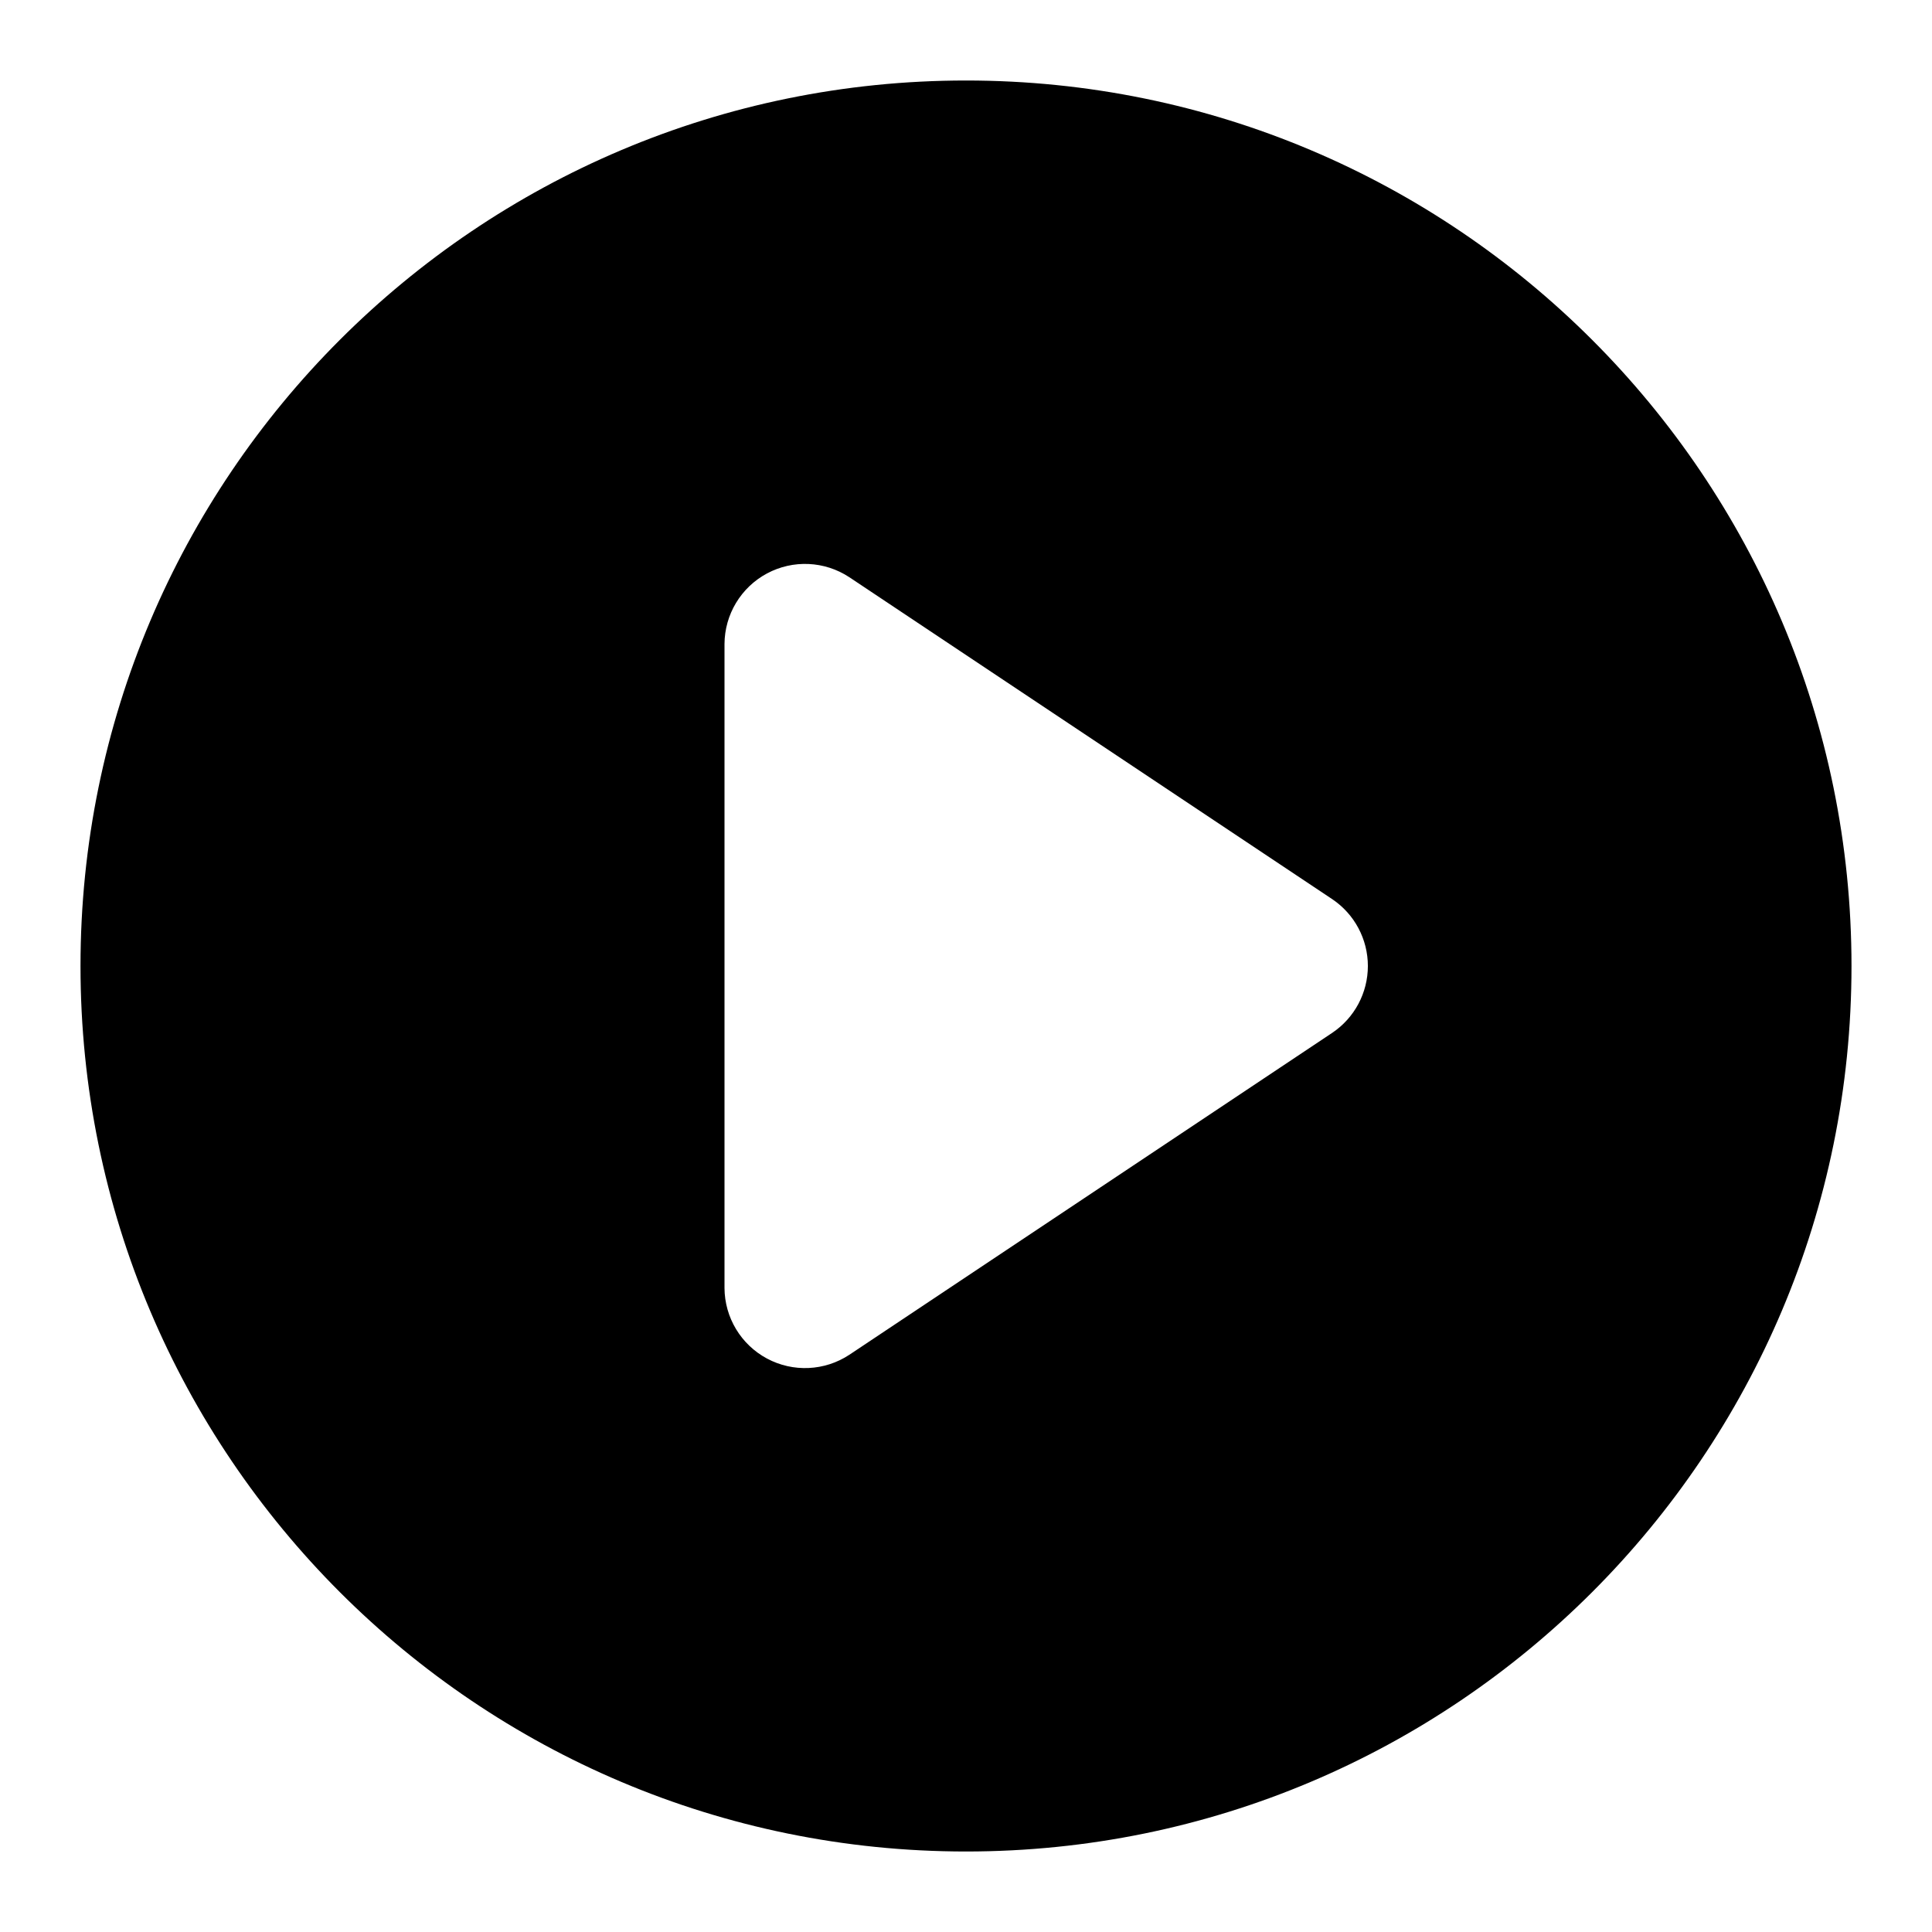
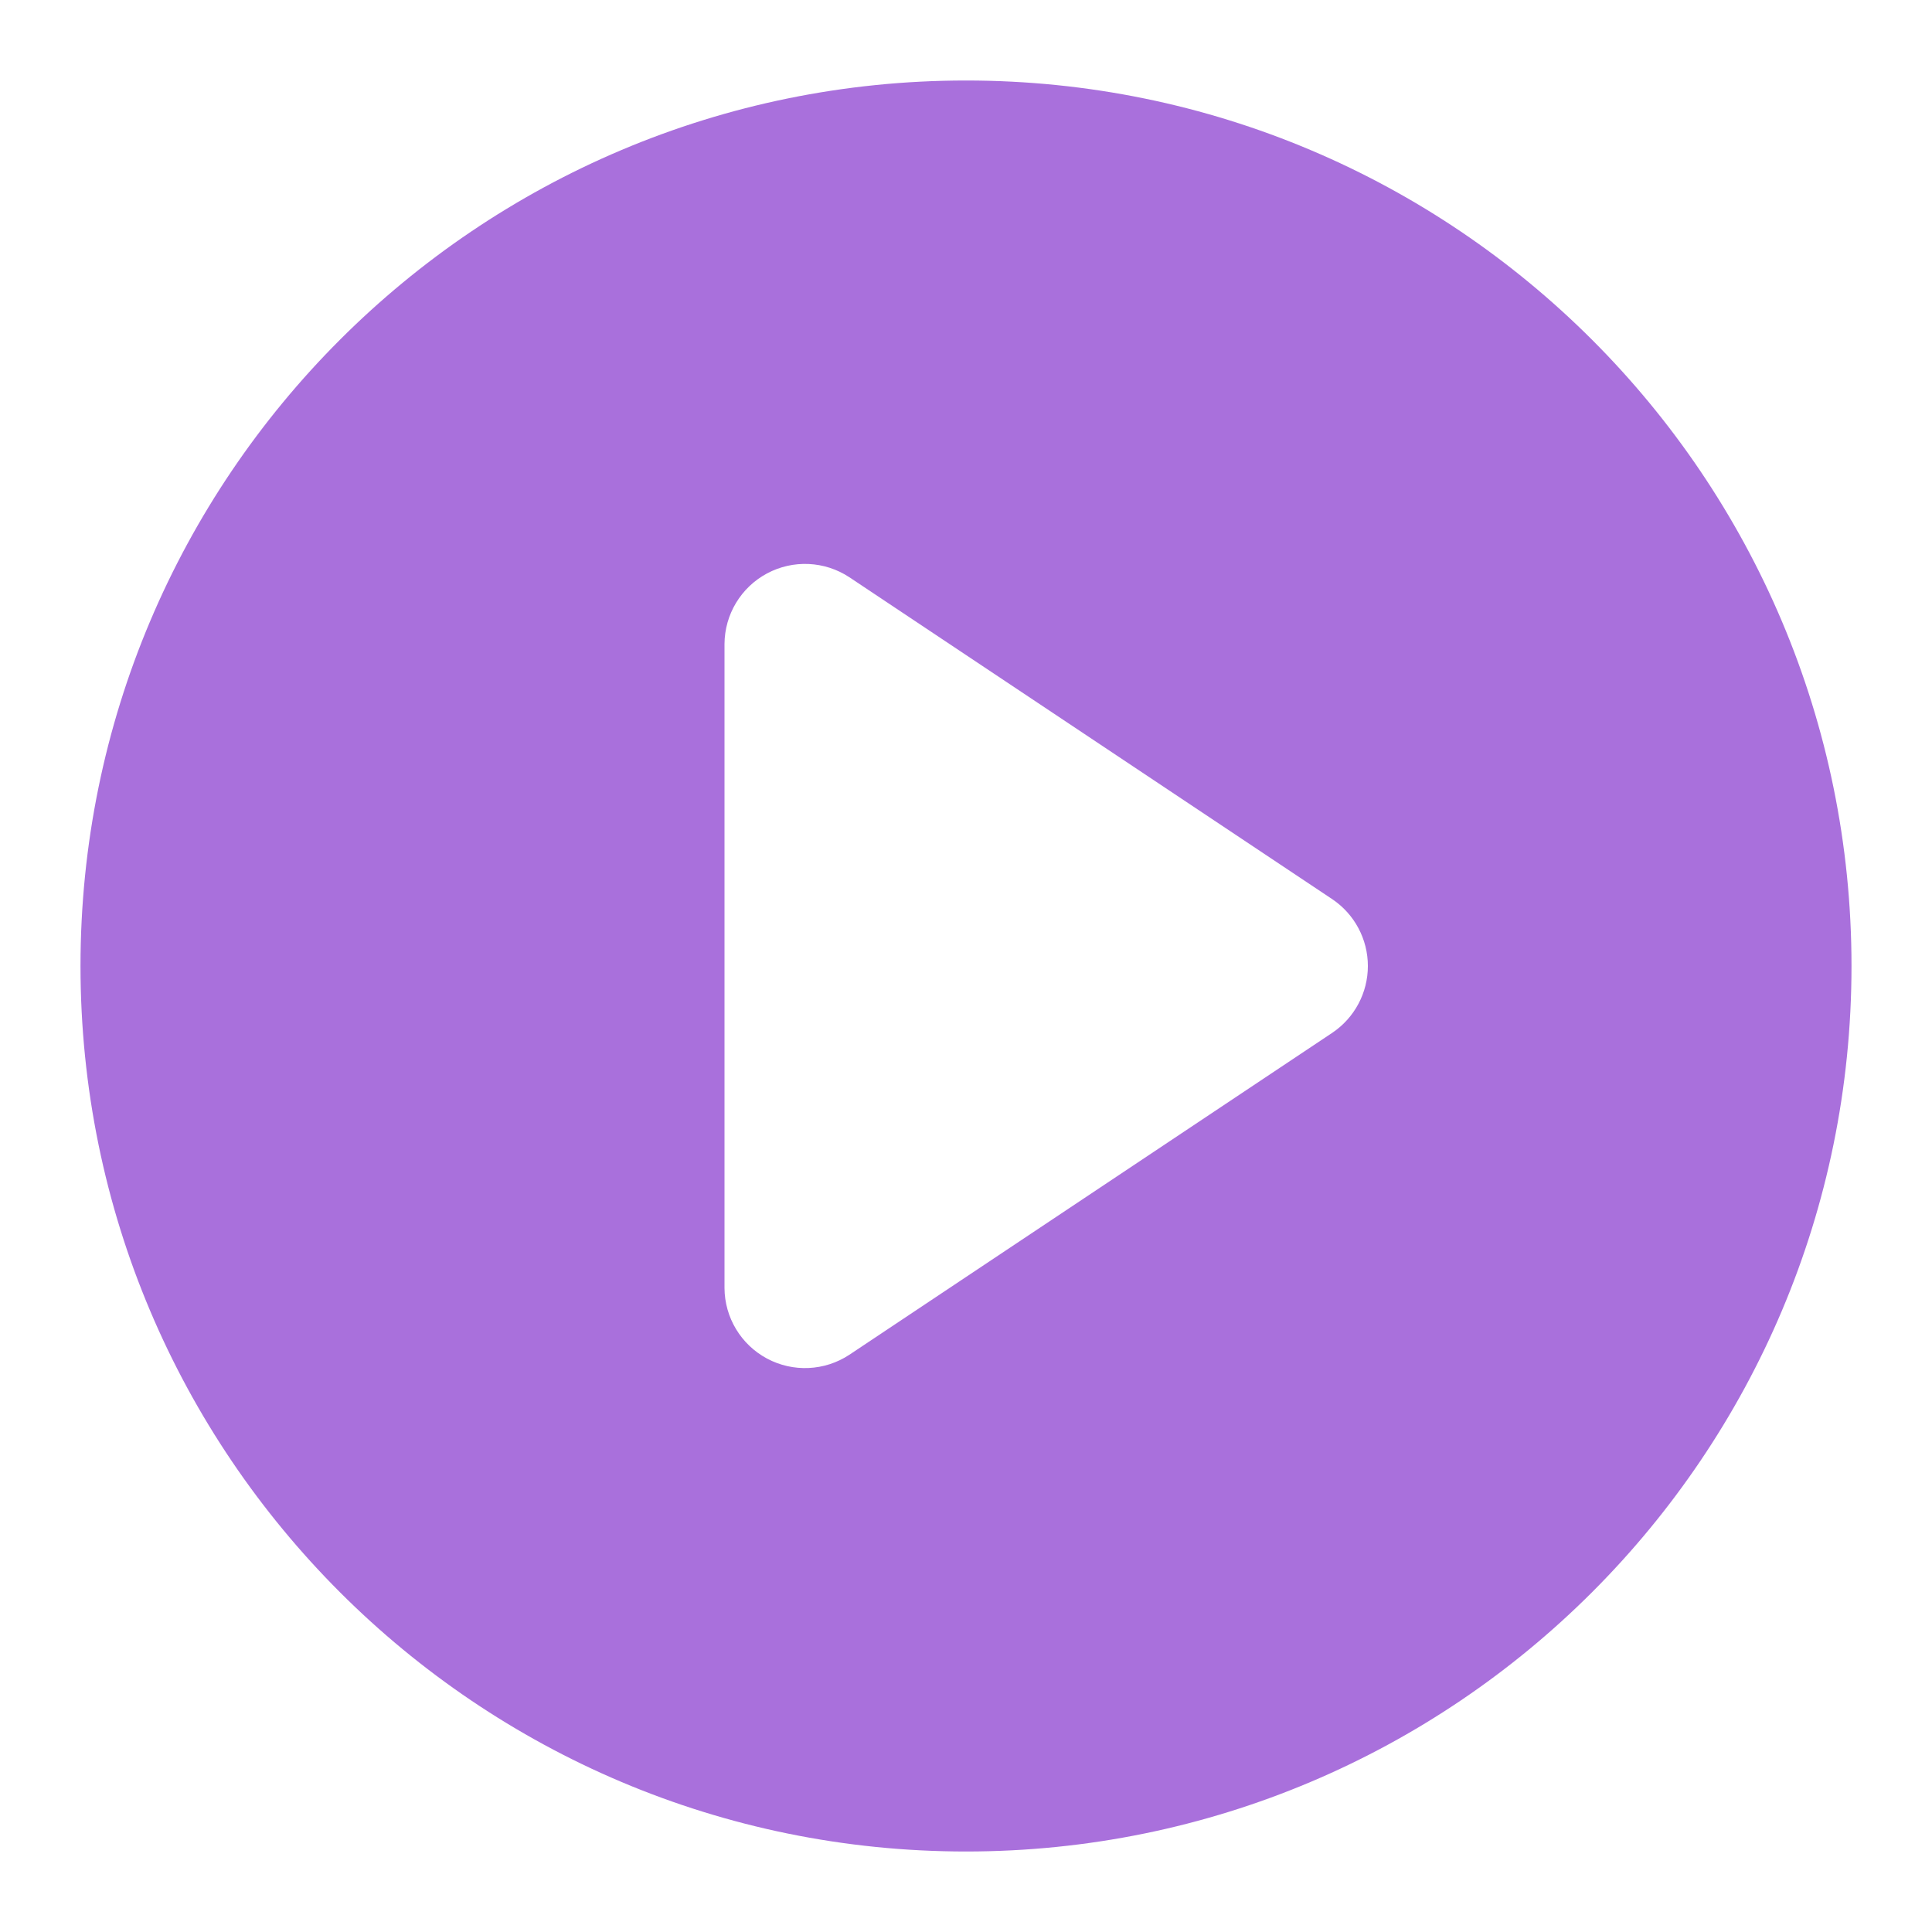
- <svg xmlns="http://www.w3.org/2000/svg" height="100px" width="100px" fill="#000000" data-name="Layer 1" viewBox="0 0 24 24" x="0px" y="0px">
+ <svg xmlns="http://www.w3.org/2000/svg" height="100px" width="100px" fill="#A970DC" data-name="Layer 1" viewBox="0 0 24 24" x="0px" y="0px">
  <path d="M12,1A11,11,0,1,0,23,12,11,11,0,0,0,12,1Zm4.55,11.83-6,4A1,1,0,0,1,9,16V8a1,1,0,0,1,1.55-.83l6,4a1,1,0,0,1,0,1.66Z" />
</svg>
